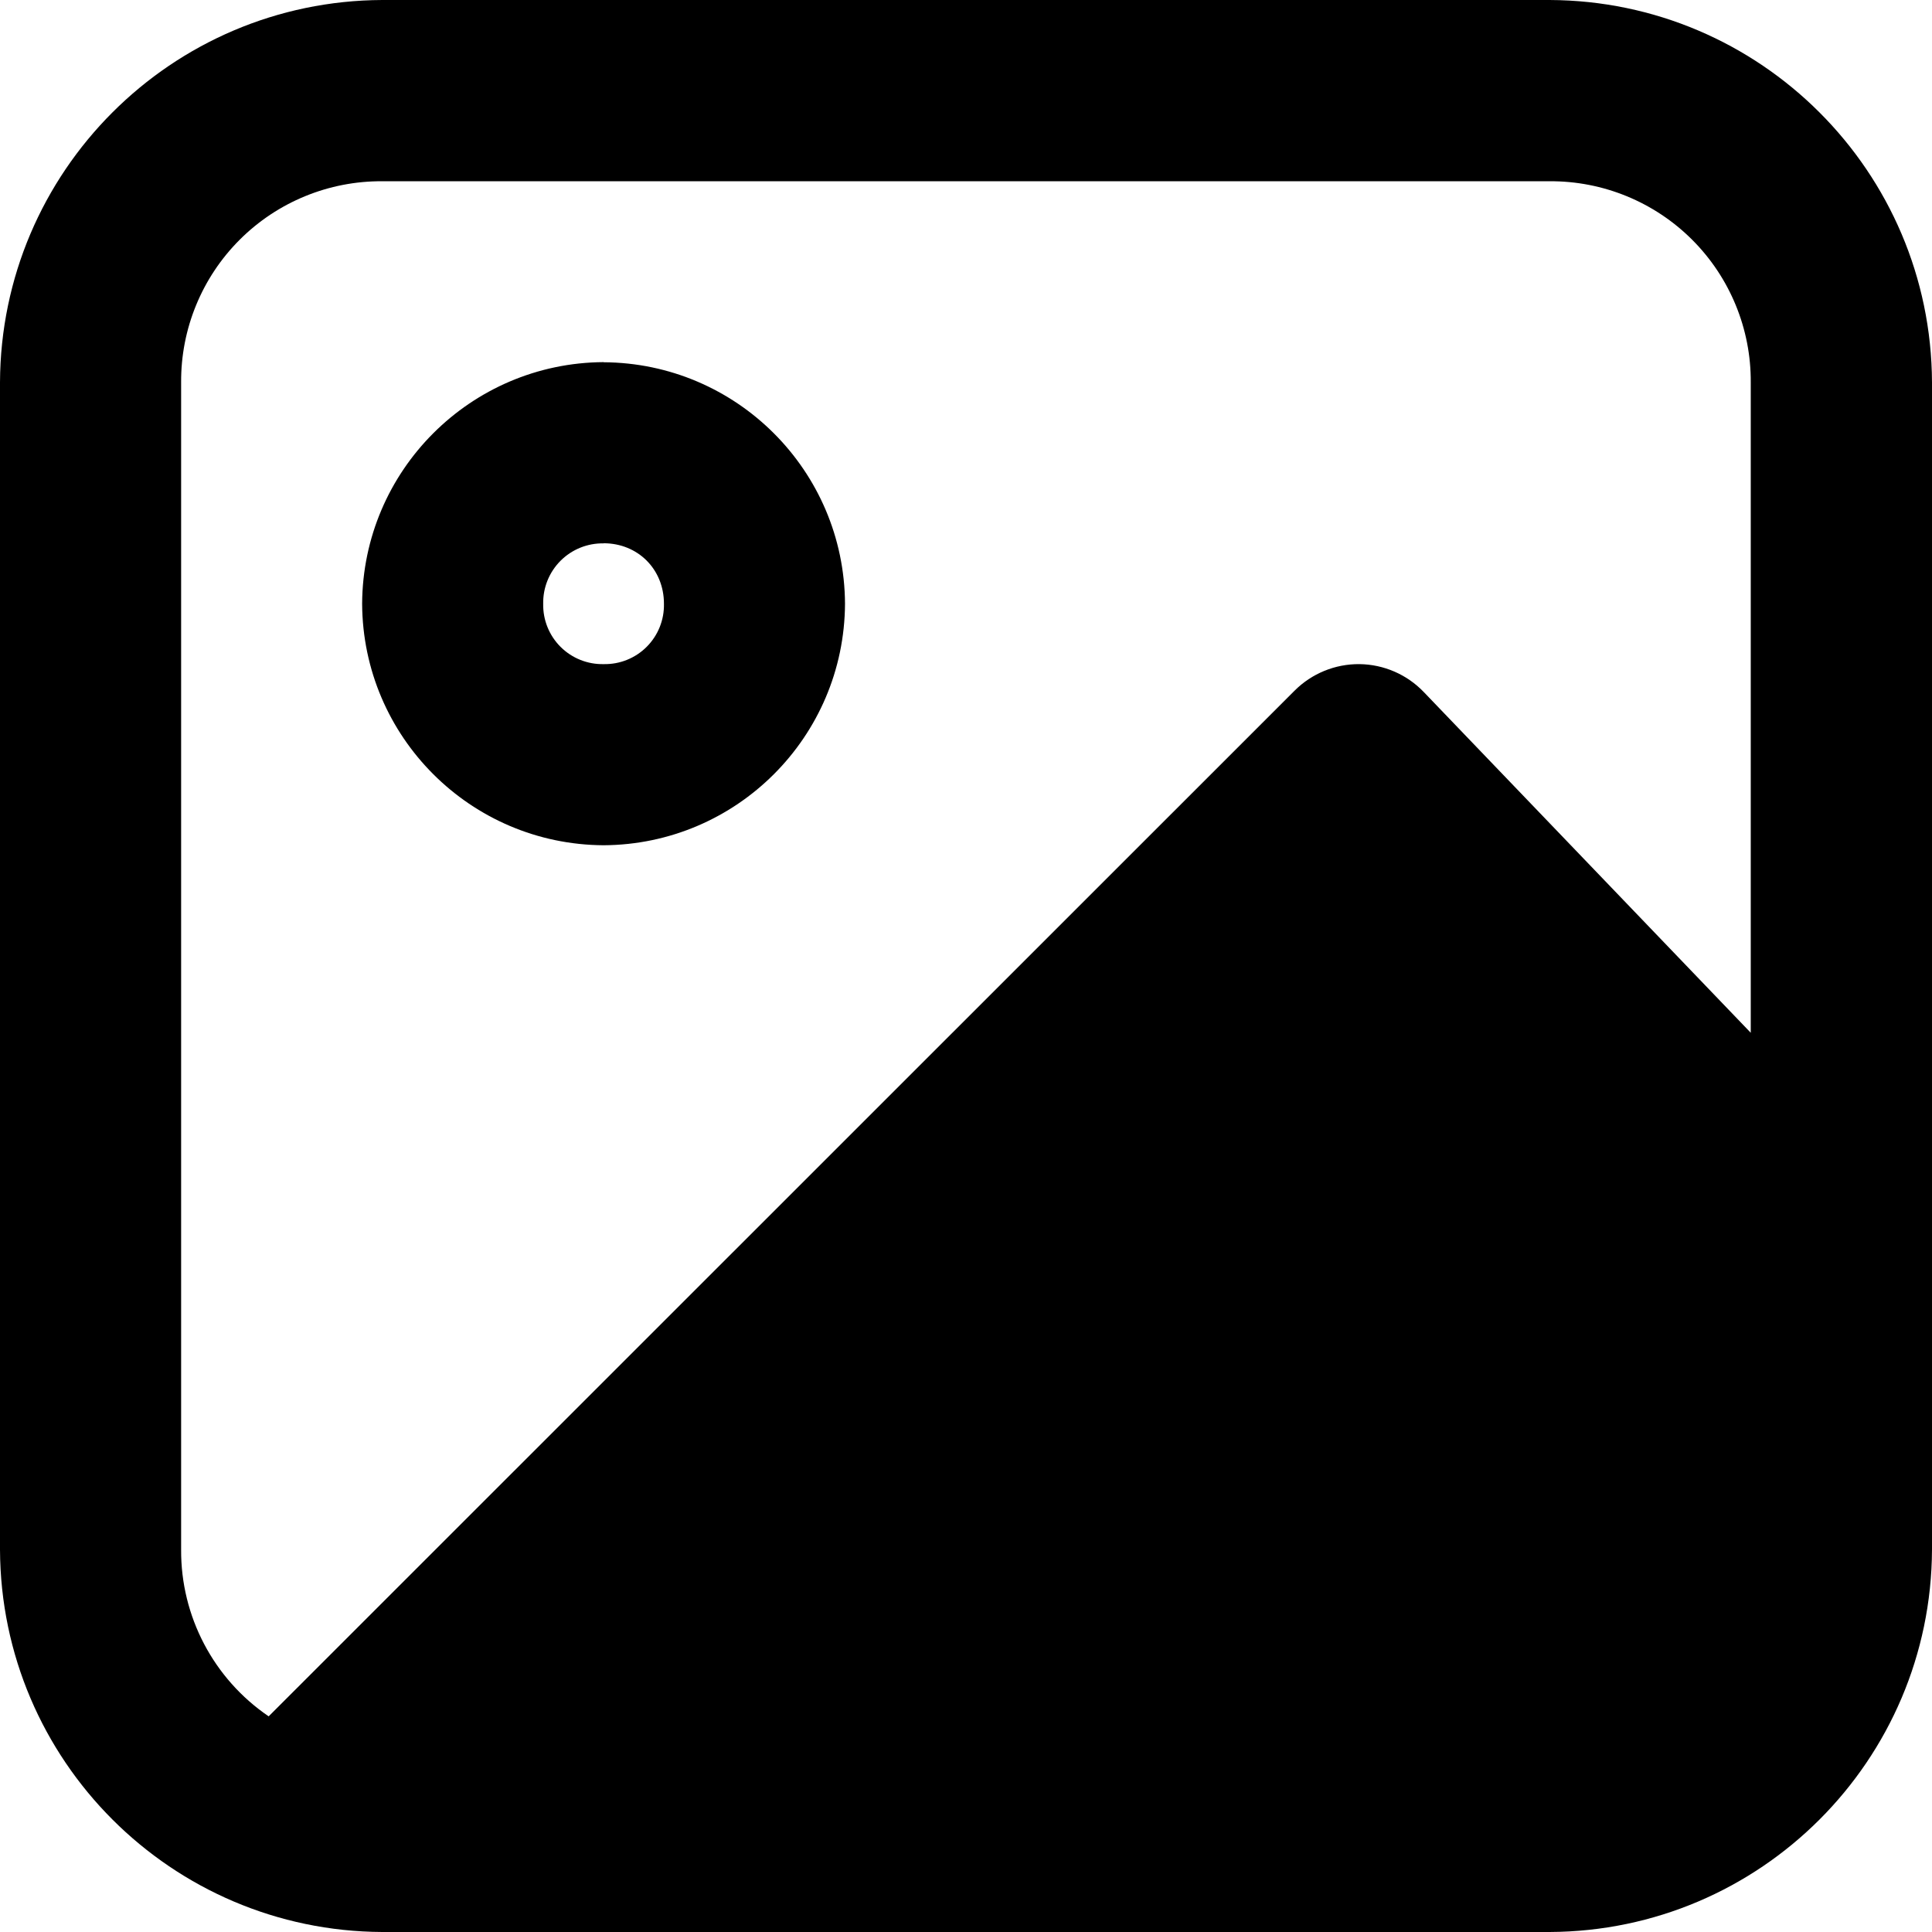
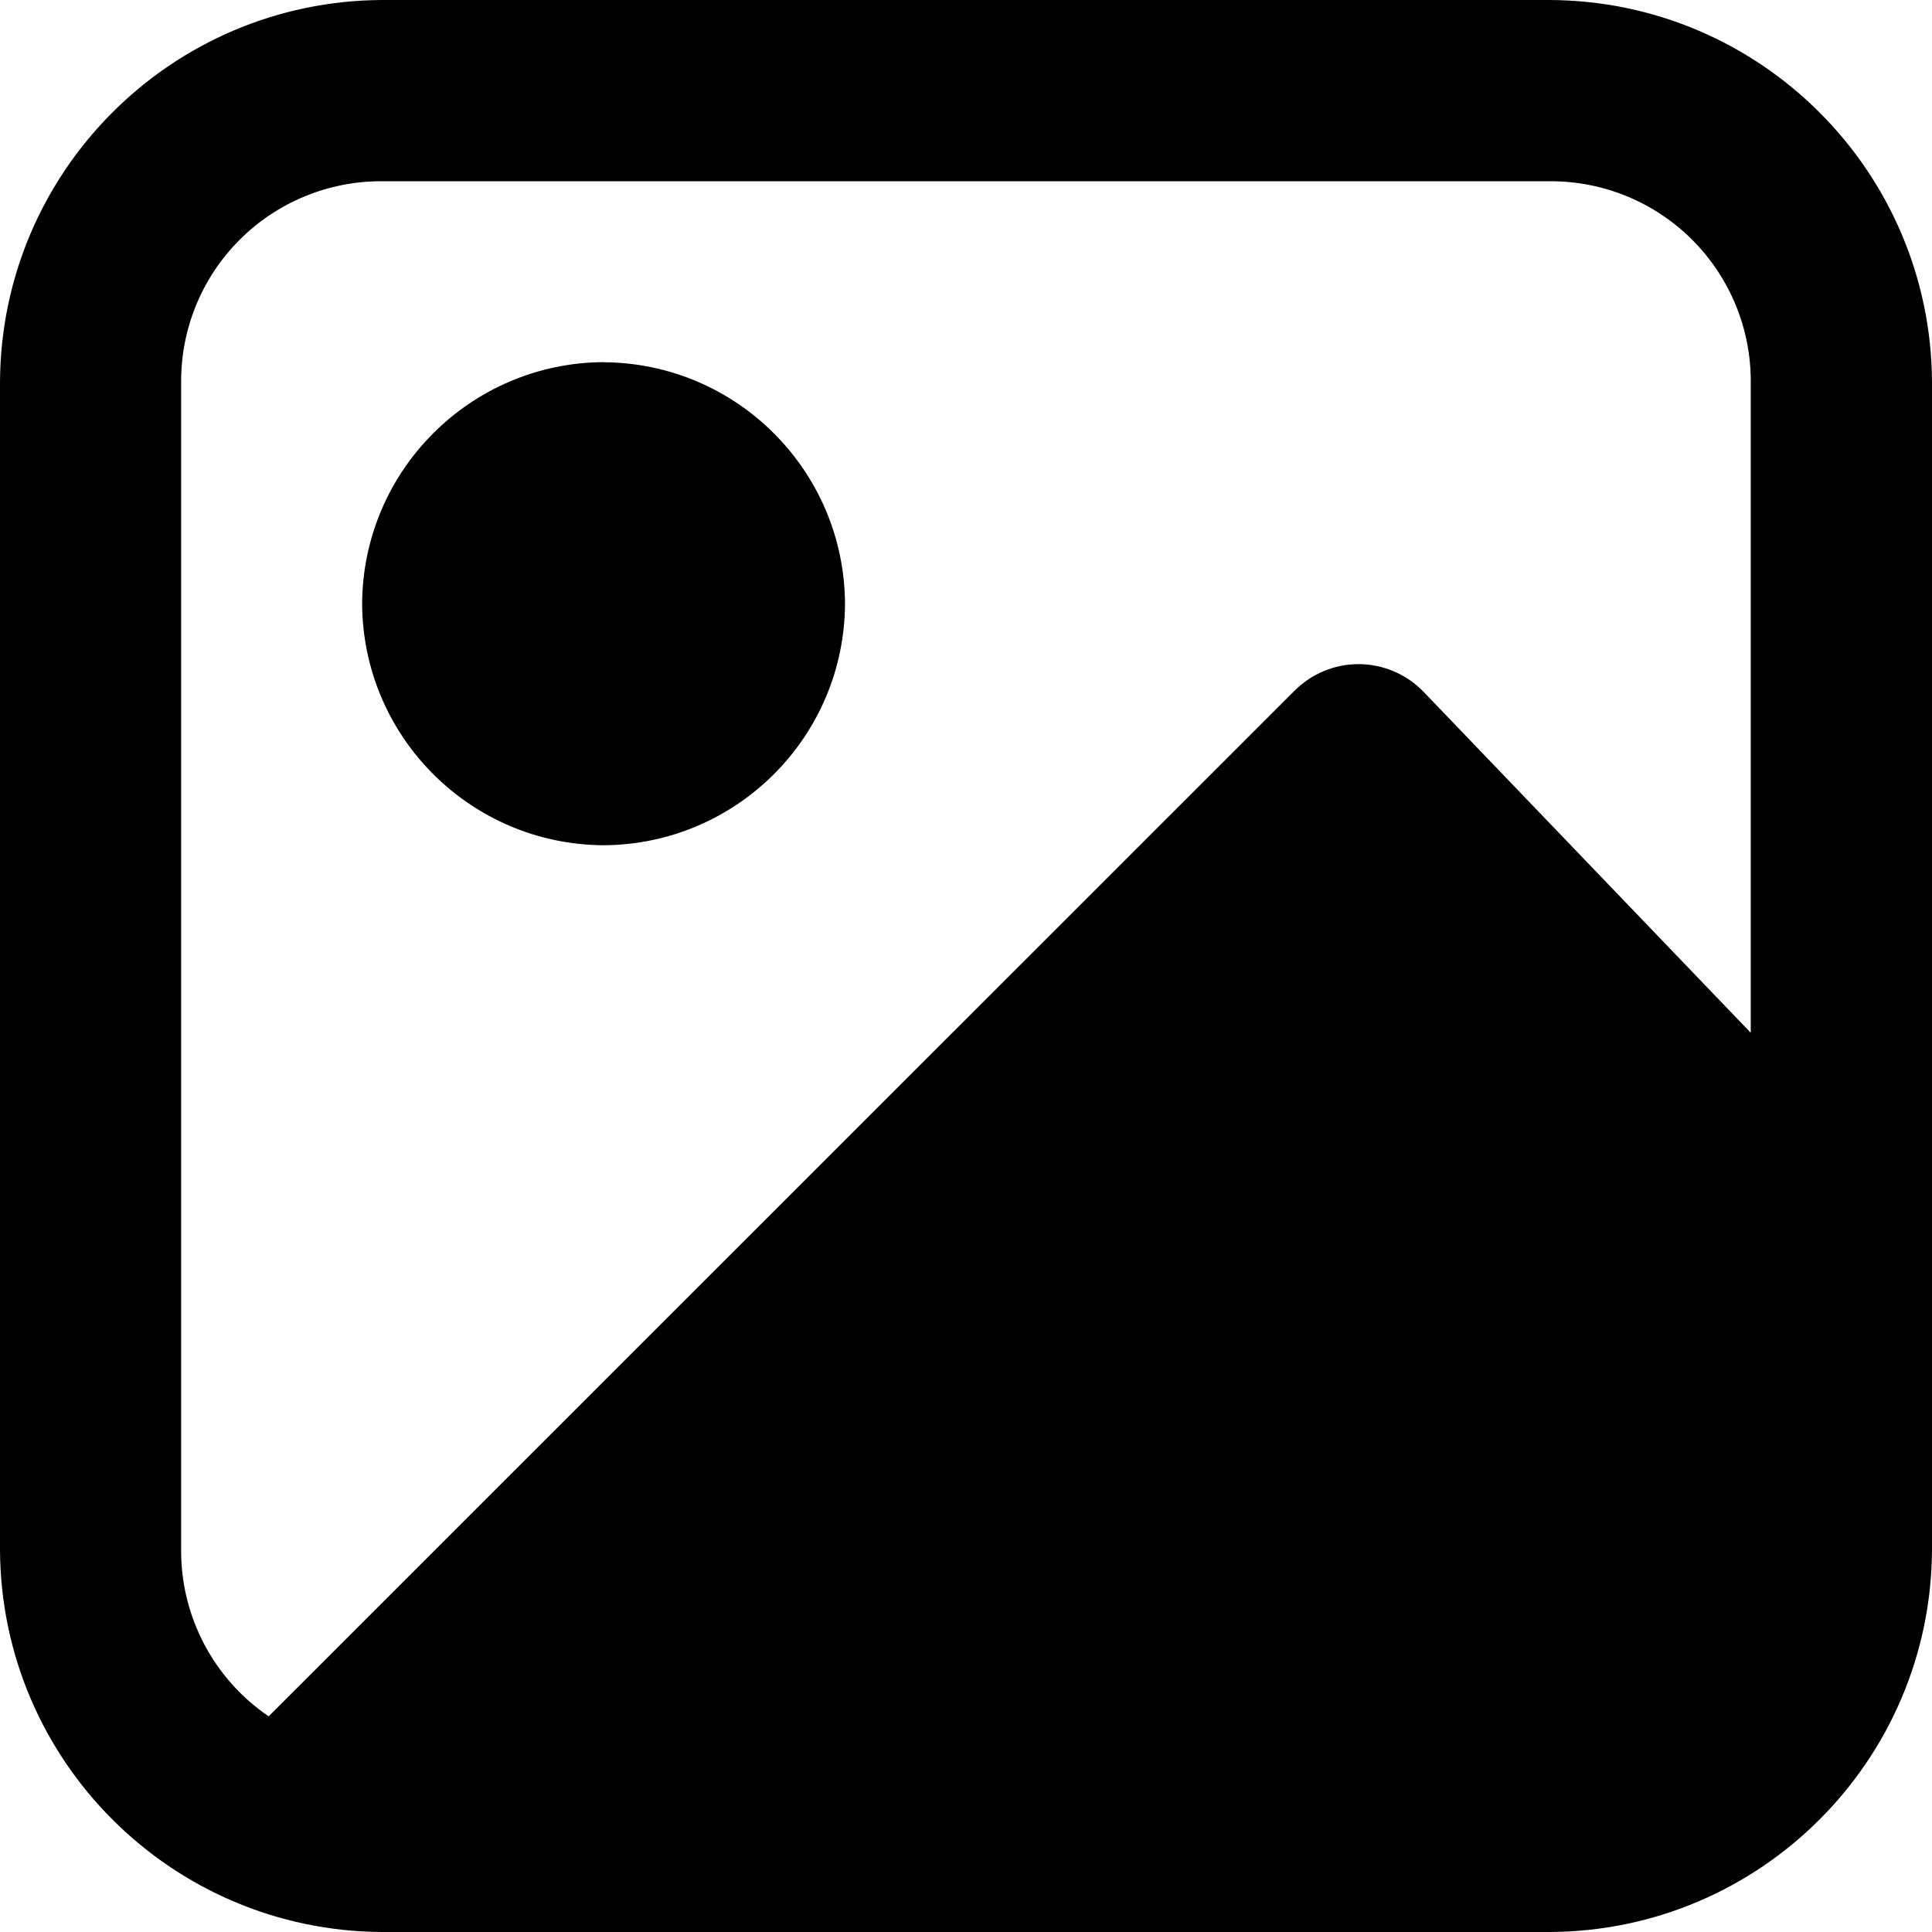
<svg xmlns="http://www.w3.org/2000/svg" viewBox="0 0 32 32">
-   <path d="M6.332 0A6.358 6.358 0 0 0 0 6.334v19.334A6.36 6.36 0 0 0 6.332 32h19.333A6.36 6.36 0 0 0 32 25.665V6.334A6.36 6.36 0 0 0 25.665 0Zm0 3.002h19.333a3.311 3.311 0 0 1 3.333 3.332v10.772l-5.416-5.644A1.5 1.5 0 0 0 22.517 11a1.5 1.5 0 0 0-1.076.441L4.45 28.428A3.316 3.316 0 0 1 3 25.666V6.334a3.31 3.31 0 0 1 3.332-3.332zm3.665 2.996A4.023 4.023 0 0 0 5.998 10a4.021 4.021 0 0 0 3.999 4 4.02 4.02 0 0 0 3.999-4A4.021 4.021 0 0 0 9.997 6Zm0 3c.57 0 1 .432 1 1.001A.978.978 0 0 1 10 11a.98.98 0 0 1-1.003-.998.983.983 0 0 1 1.001-1.002Z" />
+   <path d="M6.332 0A6.358 6.358 0 0 0 0 6.334v19.334A6.36 6.36 0 0 0 6.332 32h19.333A6.36 6.36 0 0 0 32 25.665V6.334A6.36 6.36 0 0 0 25.665 0Zm0 3.002h19.333a3.311 3.311 0 0 1 3.333 3.332v10.772l-5.416-5.644A1.5 1.5 0 0 0 22.517 11a1.5 1.5 0 0 0-1.076.441L4.45 28.428A3.316 3.316 0 0 1 3 25.666V6.334a3.31 3.31 0 0 1 3.332-3.332Zm3.665 2.996A4.023 4.023 0 0 0 5.998 10a4.021 4.021 0 0 0 3.999 4 4.02 4.02 0 0 0 3.999-4 4.021 4.021 0 0 0-3.999-4Z" />
</svg>
